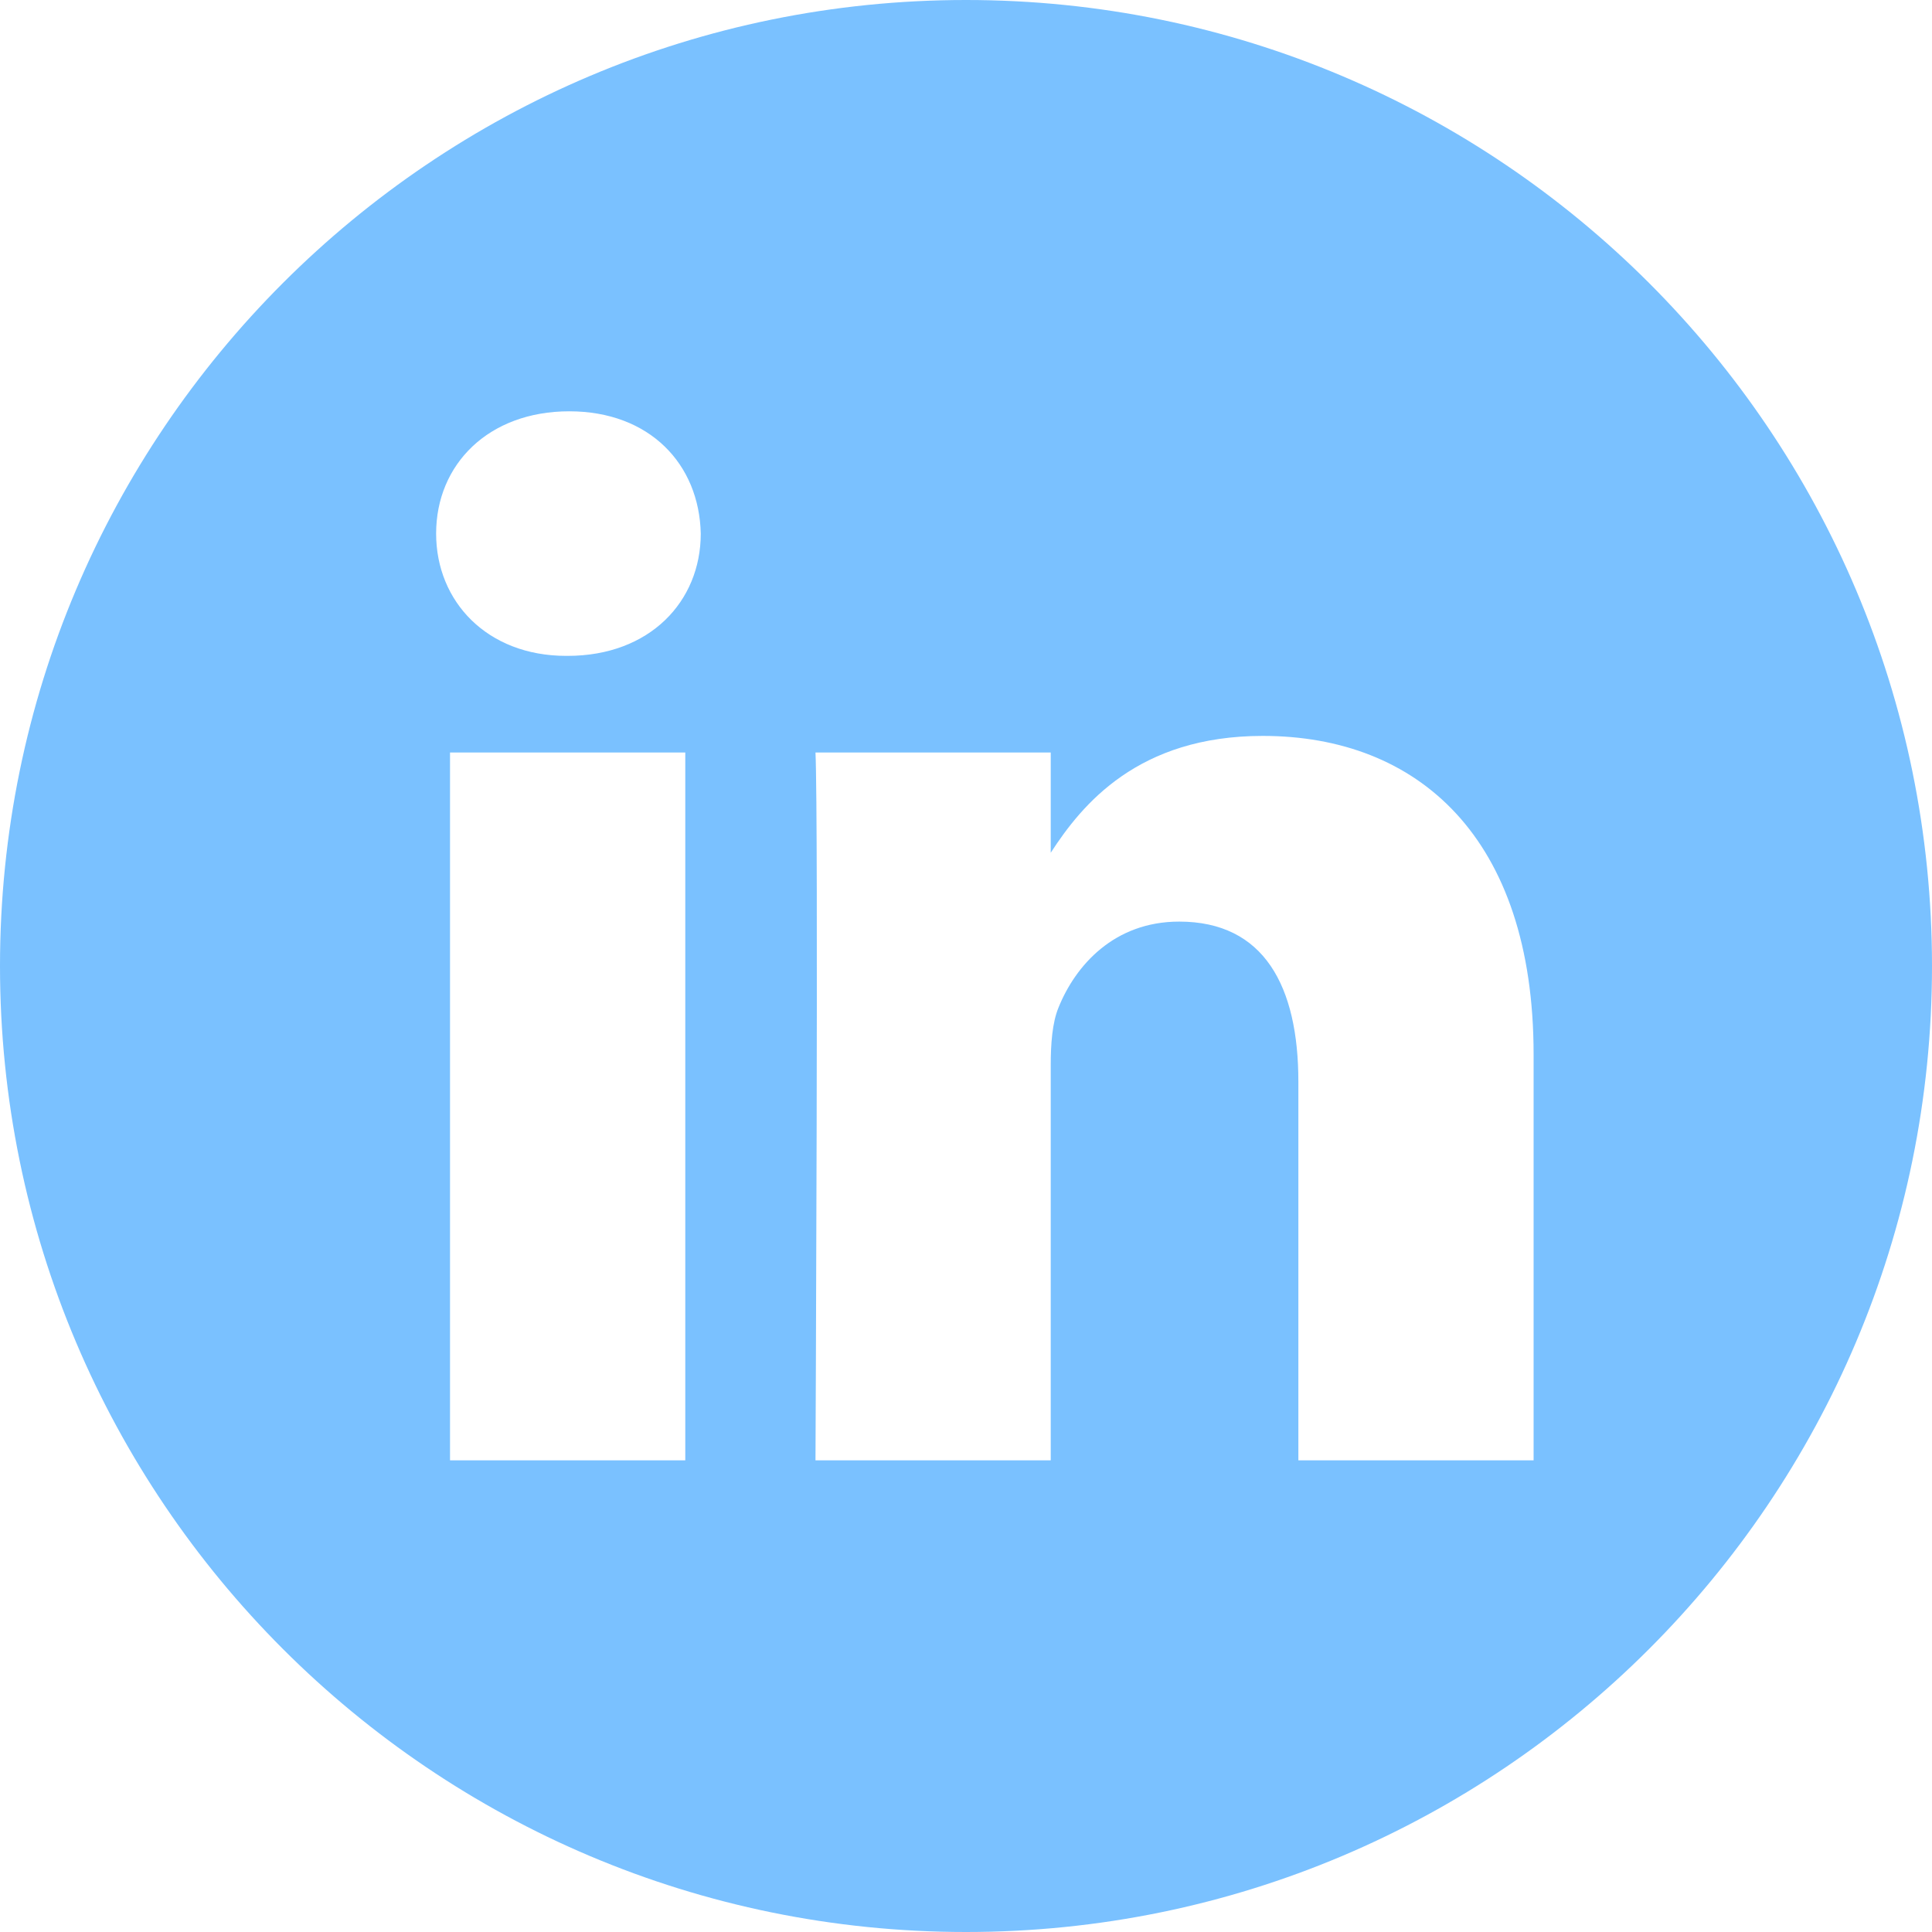
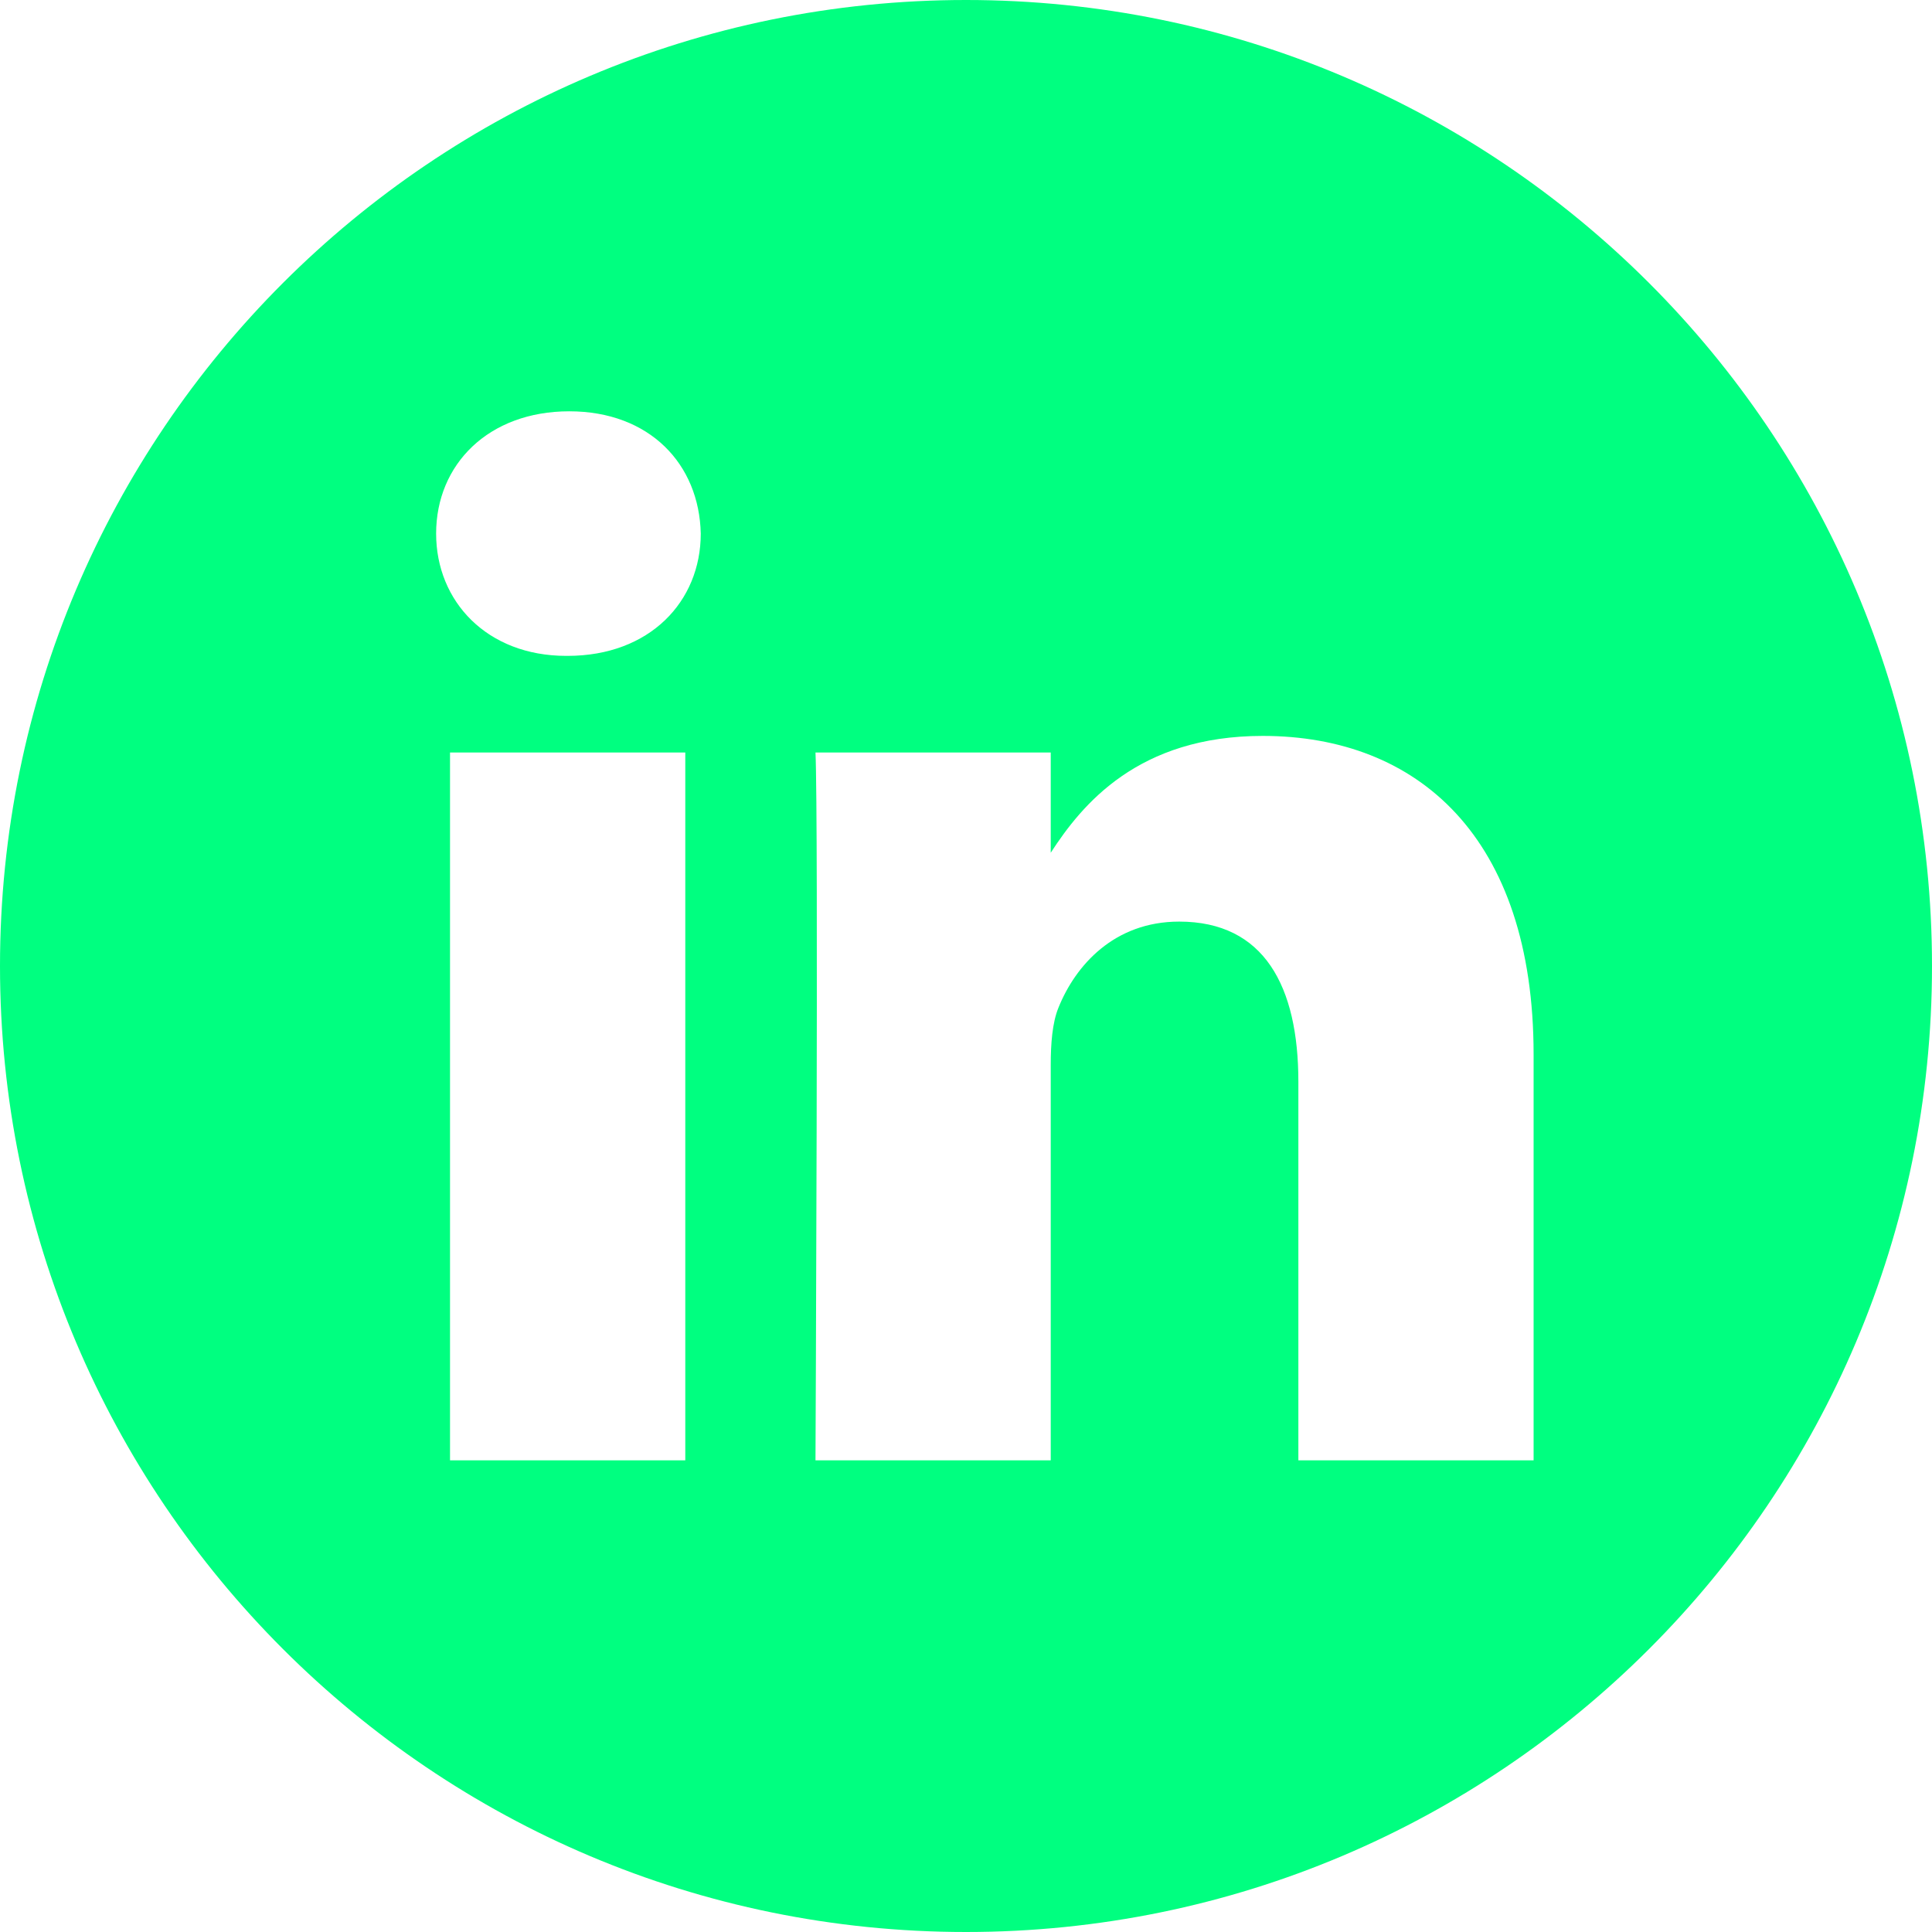
- <svg xmlns="http://www.w3.org/2000/svg" fill="#7ac1ff" height="512pt" viewBox="0 0 512 512" width="512pt">
+ <svg xmlns="http://www.w3.org/2000/svg" fill="#00FF80" height="512pt" viewBox="0 0 512 512" width="512pt">
  <path d="m256 0c-141.363 0-256 114.637-256 256s114.637 256 256 256 256-114.637 256-256-114.637-256-256-256zm-74.391 387h-62.348v-187.574h62.348zm-31.172-213.188h-.406c-20.922 0-34.453-14.402-34.453-32.402 0-18.406 13.945-32.41 35.273-32.41 21.328 0 34.453 14.004 34.859 32.41 0 18-13.531 32.402-35.273 32.402zm255.984 213.188h-62.34v-100.348c0-25.219-9.027-42.418-31.586-42.418-17.223 0-27.48 11.602-31.988 22.801-1.648 4.008-2.051 9.609-2.051 15.215v104.75h-62.344s.816-169.977 0-187.574h62.344v26.559c8.285-12.781 23.109-30.961 56.188-30.961 41.02 0 71.777 26.809 71.777 84.422zm0 0" />
</svg>
